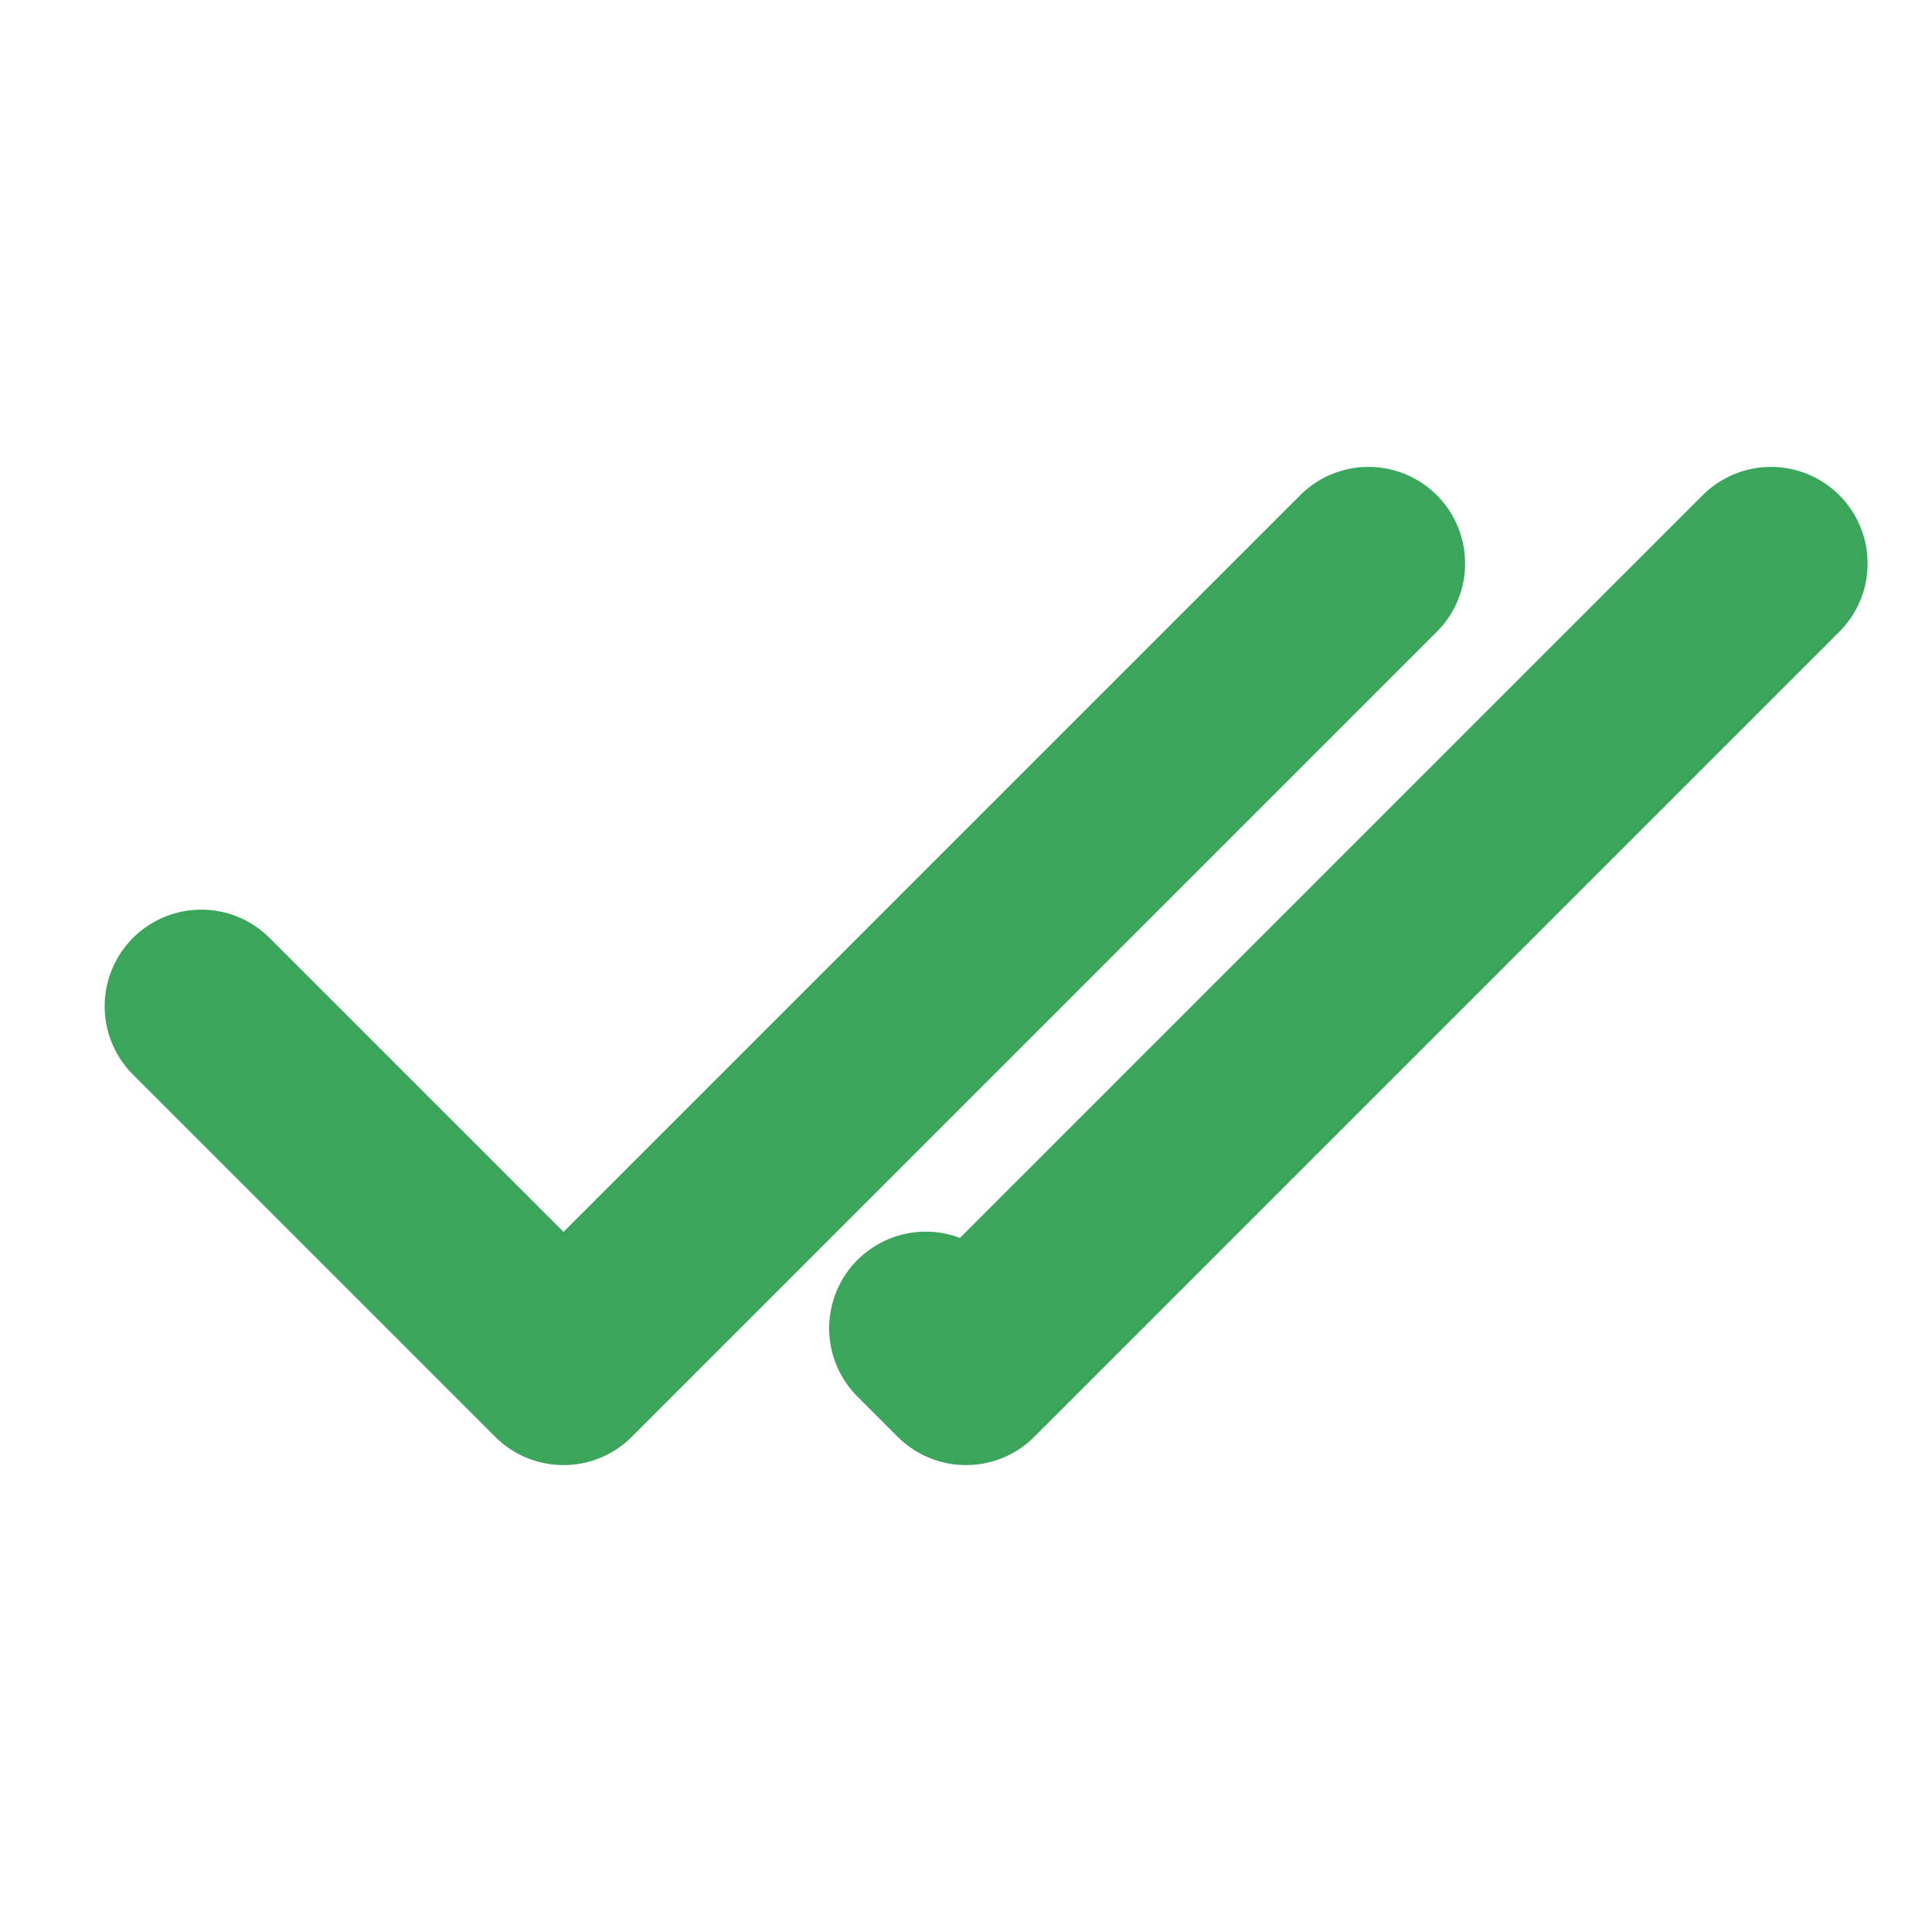
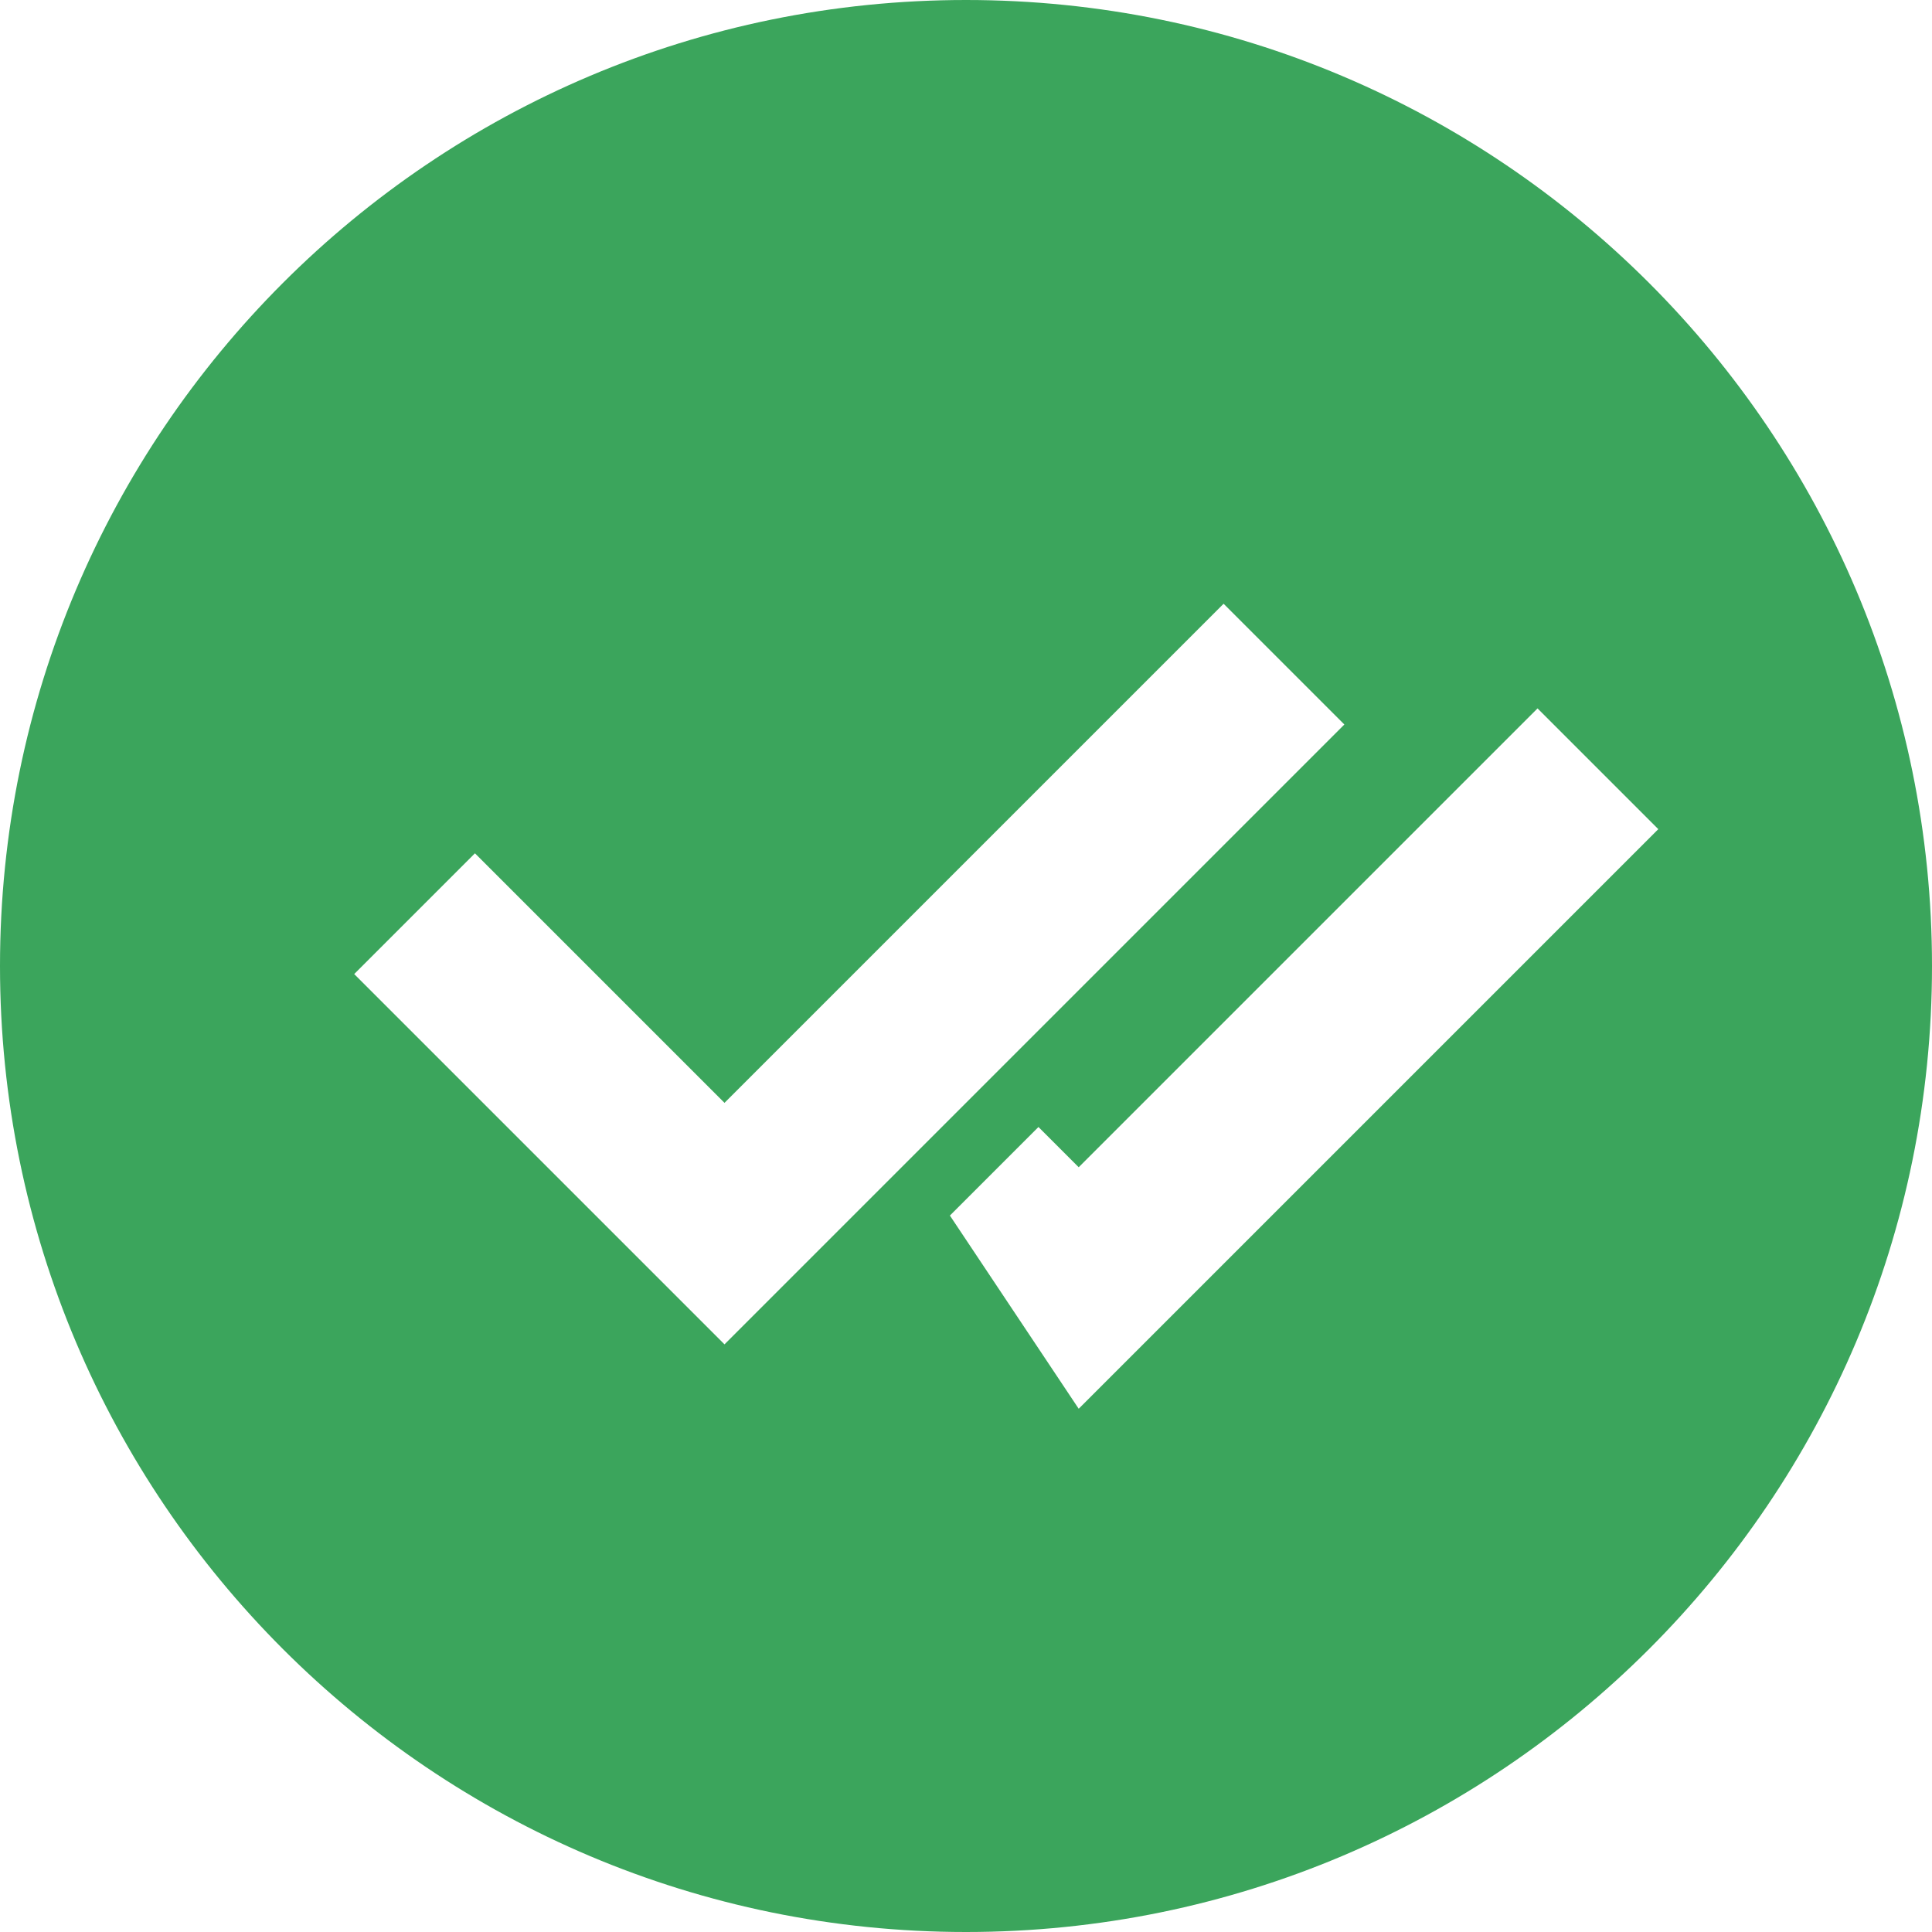
<svg xmlns="http://www.w3.org/2000/svg" width="24" height="24" viewBox="0 0 24 24">
-   <path d="M2.5 12.5 7 17 17 7 M11.5 16.5 12 17 22 7" fill="none" stroke="#3BA55C" stroke-width="2.4" stroke-linecap="round" stroke-linejoin="round" />
+   <path fill="#3BA55C" fill-rule="evenodd" d="M12 0 A12 12 0 1 1 12 24 A12 12 0 1 1 12 0 Z            M4.4 12.1 5.9 10.6 9 13.7 15.2 7.5 16.7 9 9 16.7 Z            M11.8 15.1 12.9 14 13.4 14.5 19.1 8.8 20.6 10.3 13.4 17.5 Z" />
</svg>
